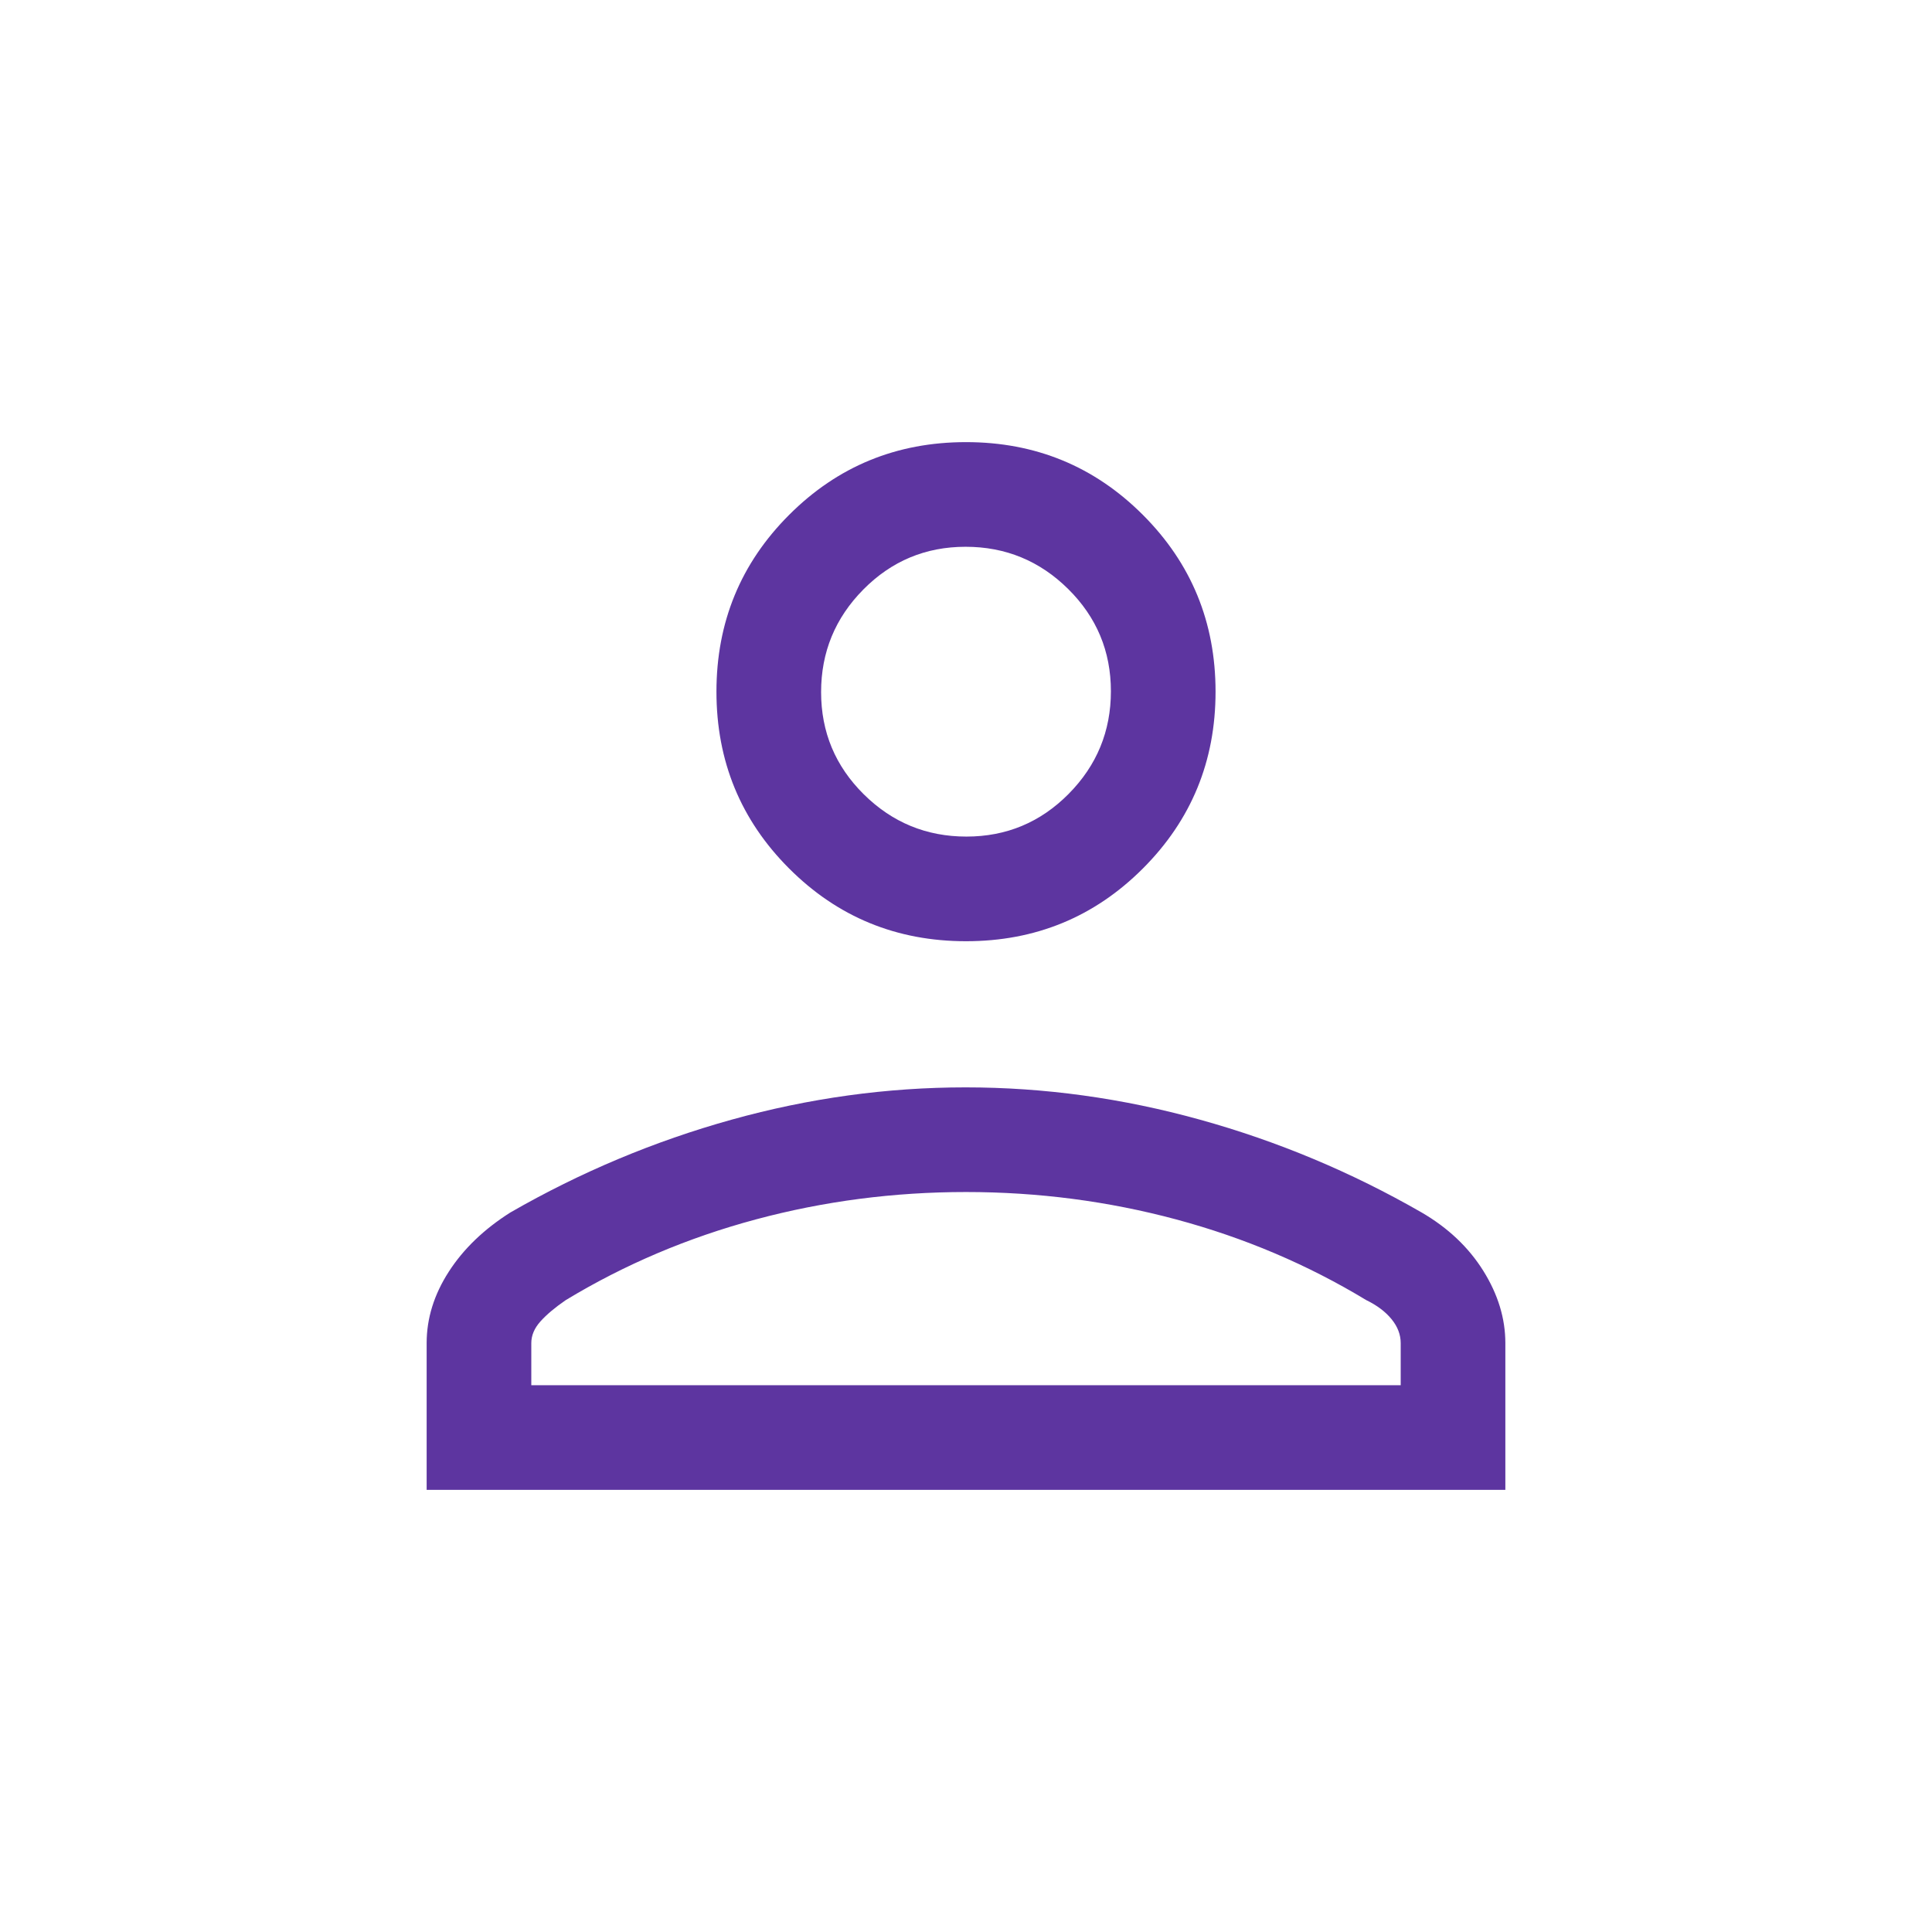
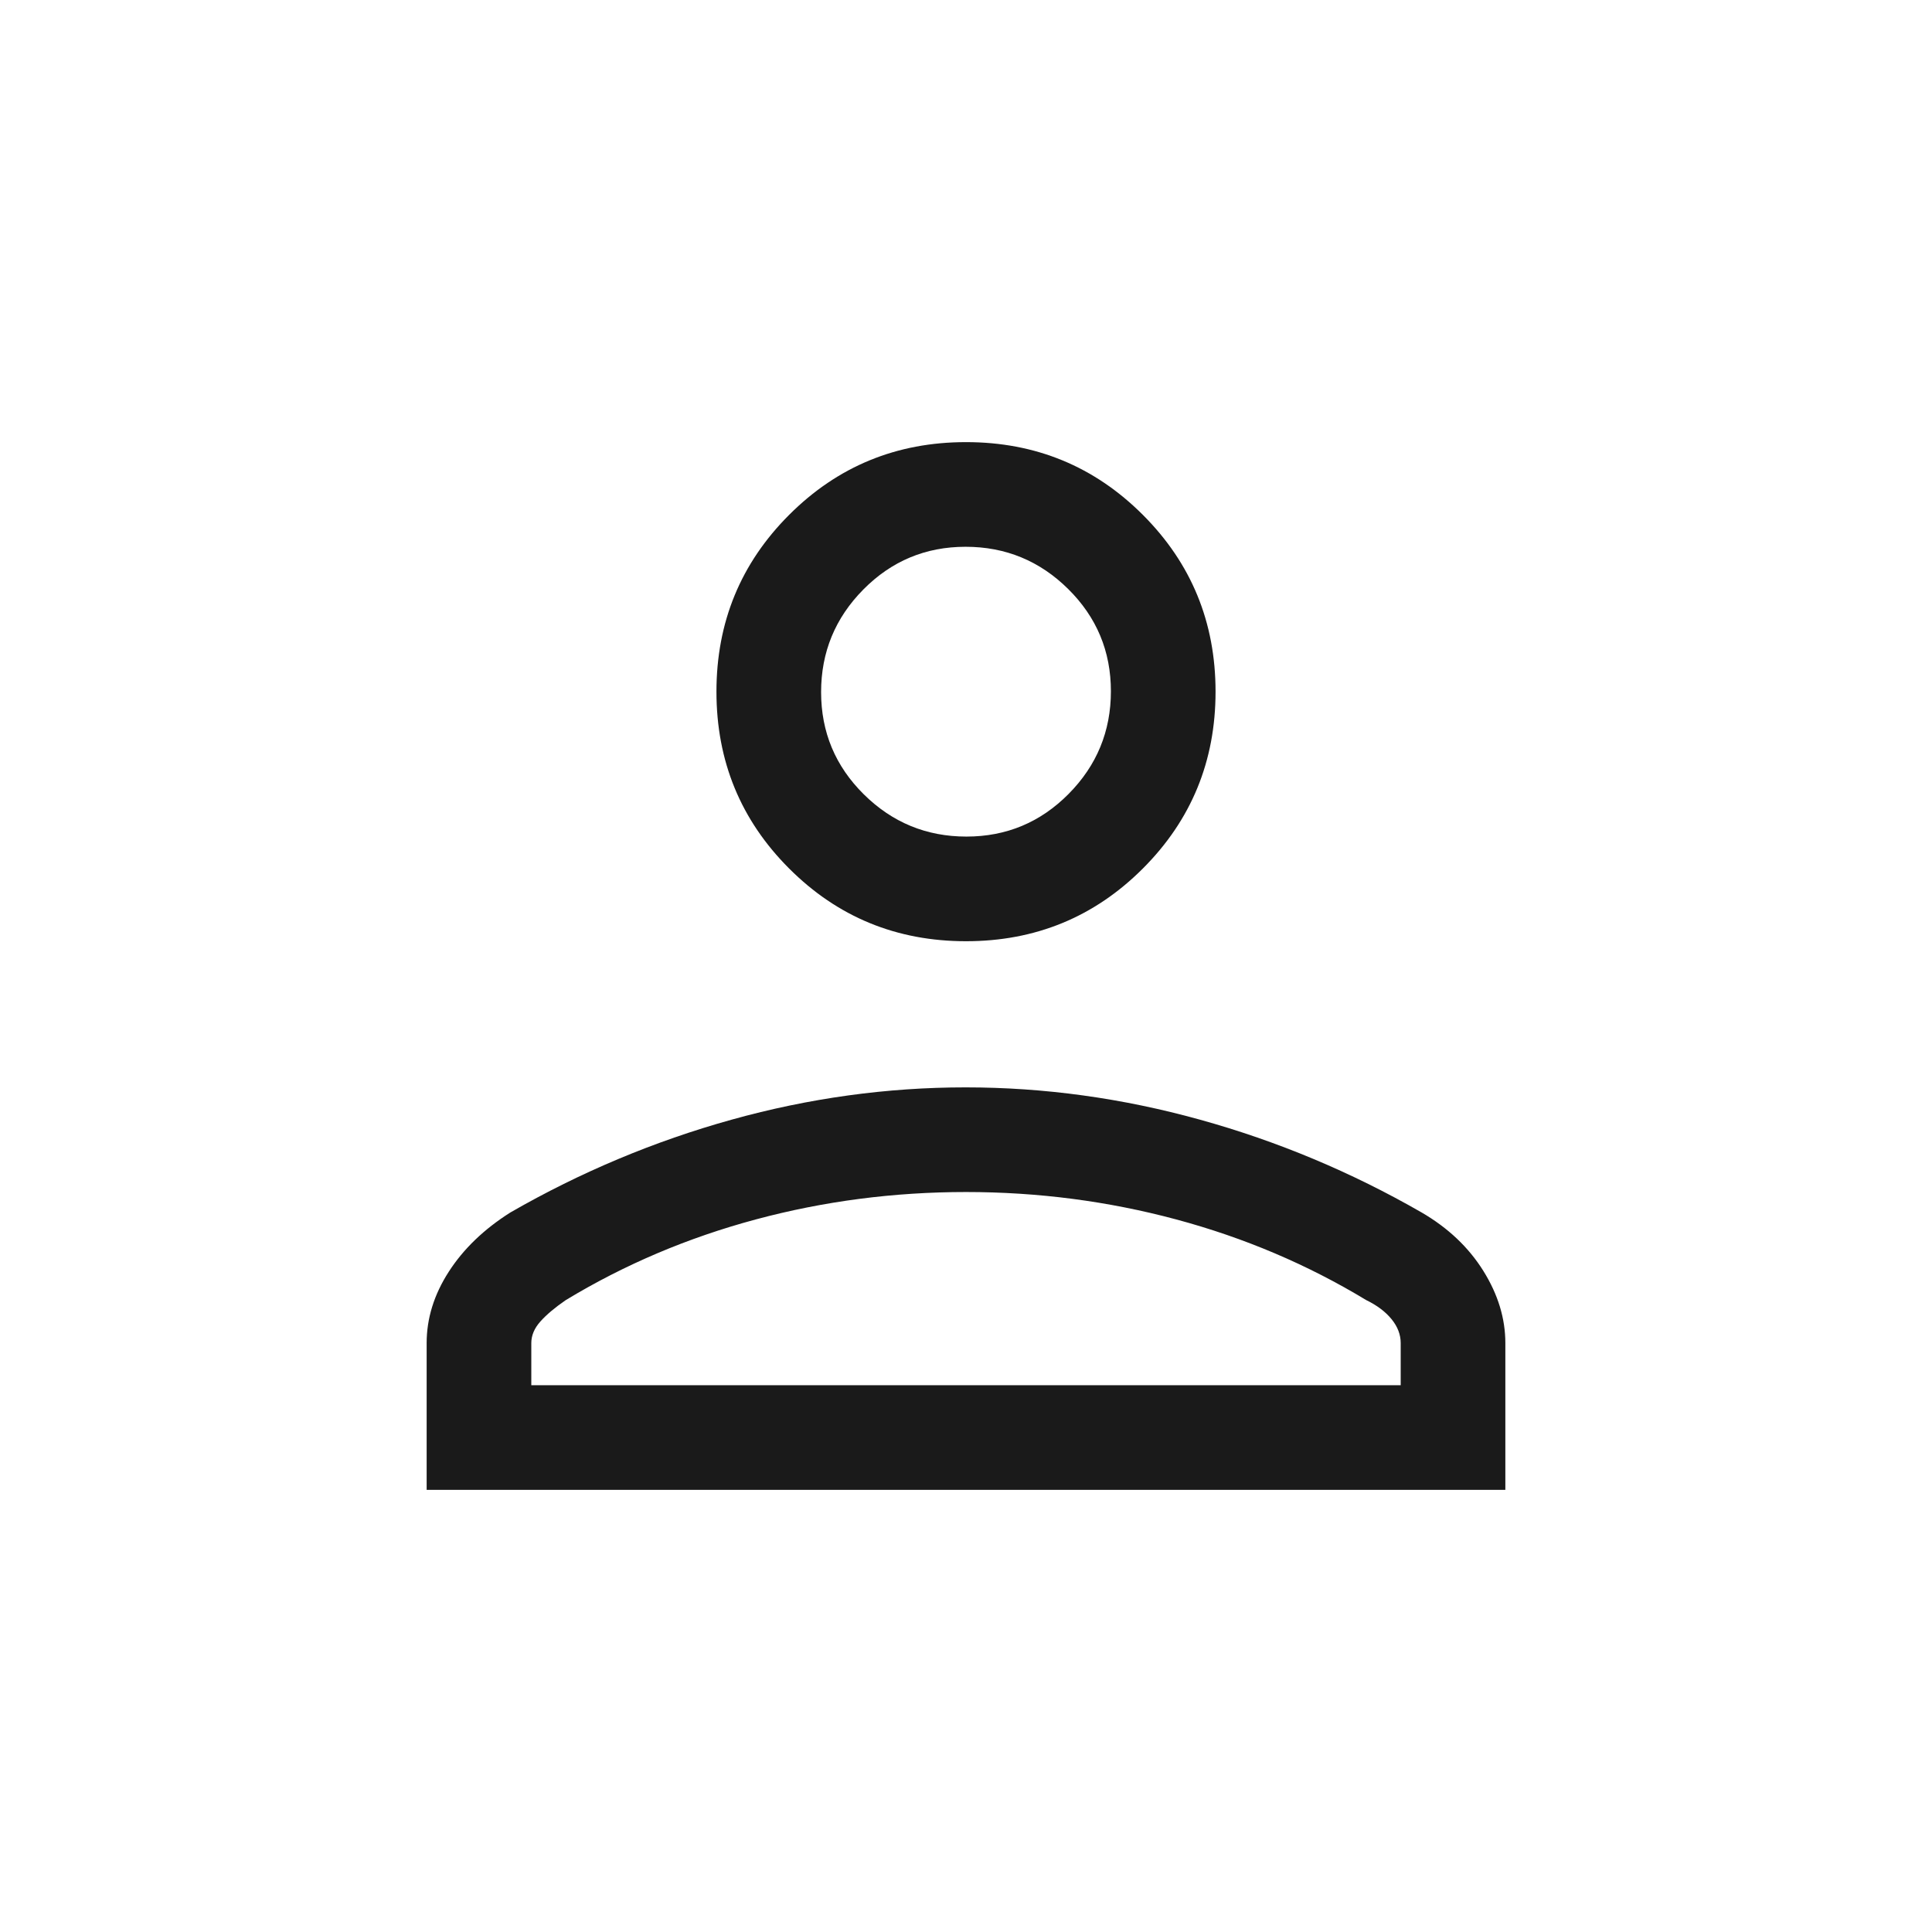
- <svg xmlns="http://www.w3.org/2000/svg" height="20px" viewBox="0 -960 960 960" width="20px" fill="#5d35a0">
+ <svg xmlns="http://www.w3.org/2000/svg" height="20px" viewBox="0 -960 960 960" width="20px" fill="#1a1a1a">
  <path d="M480-492.31q-51.75 0-87.87-36.12Q356-564.56 356-616.31q0-51.75 36.13-87.87 36.12-36.13 87.87-36.13 51.75 0 87.87 36.13Q604-668.06 604-616.31q0 51.75-36.13 87.88-36.12 36.12-87.87 36.12ZM212-219.69v-72.93q0-18.38 10.96-35.42 10.96-17.04 30.66-29.5 52.3-30.07 109.94-46.11t116.23-16.04q58.59 0 116.44 16.04 57.85 16.04 110.15 46.11 19.7 11.46 30.66 29T748-292.62v72.93H212Zm52-52h432v-20.93q0-6.33-4.56-11.91-4.57-5.58-12.59-9.47-43.7-26.46-94.42-40.08Q533.7-367.69 480-367.69q-53.7 0-104.43 13.61-50.72 13.62-94.42 40.08-8.07 5.54-12.61 10.61-4.54 5.07-4.54 10.77v20.93Zm216.21-272.62q29.79 0 50.79-21.21t21-51q0-29.79-21.21-50.79t-51-21q-29.79 0-50.79 21.22-21 21.21-21 51 0 29.78 21.21 50.78t51 21Zm-.21-72Zm0 344.62Z" />
</svg>
